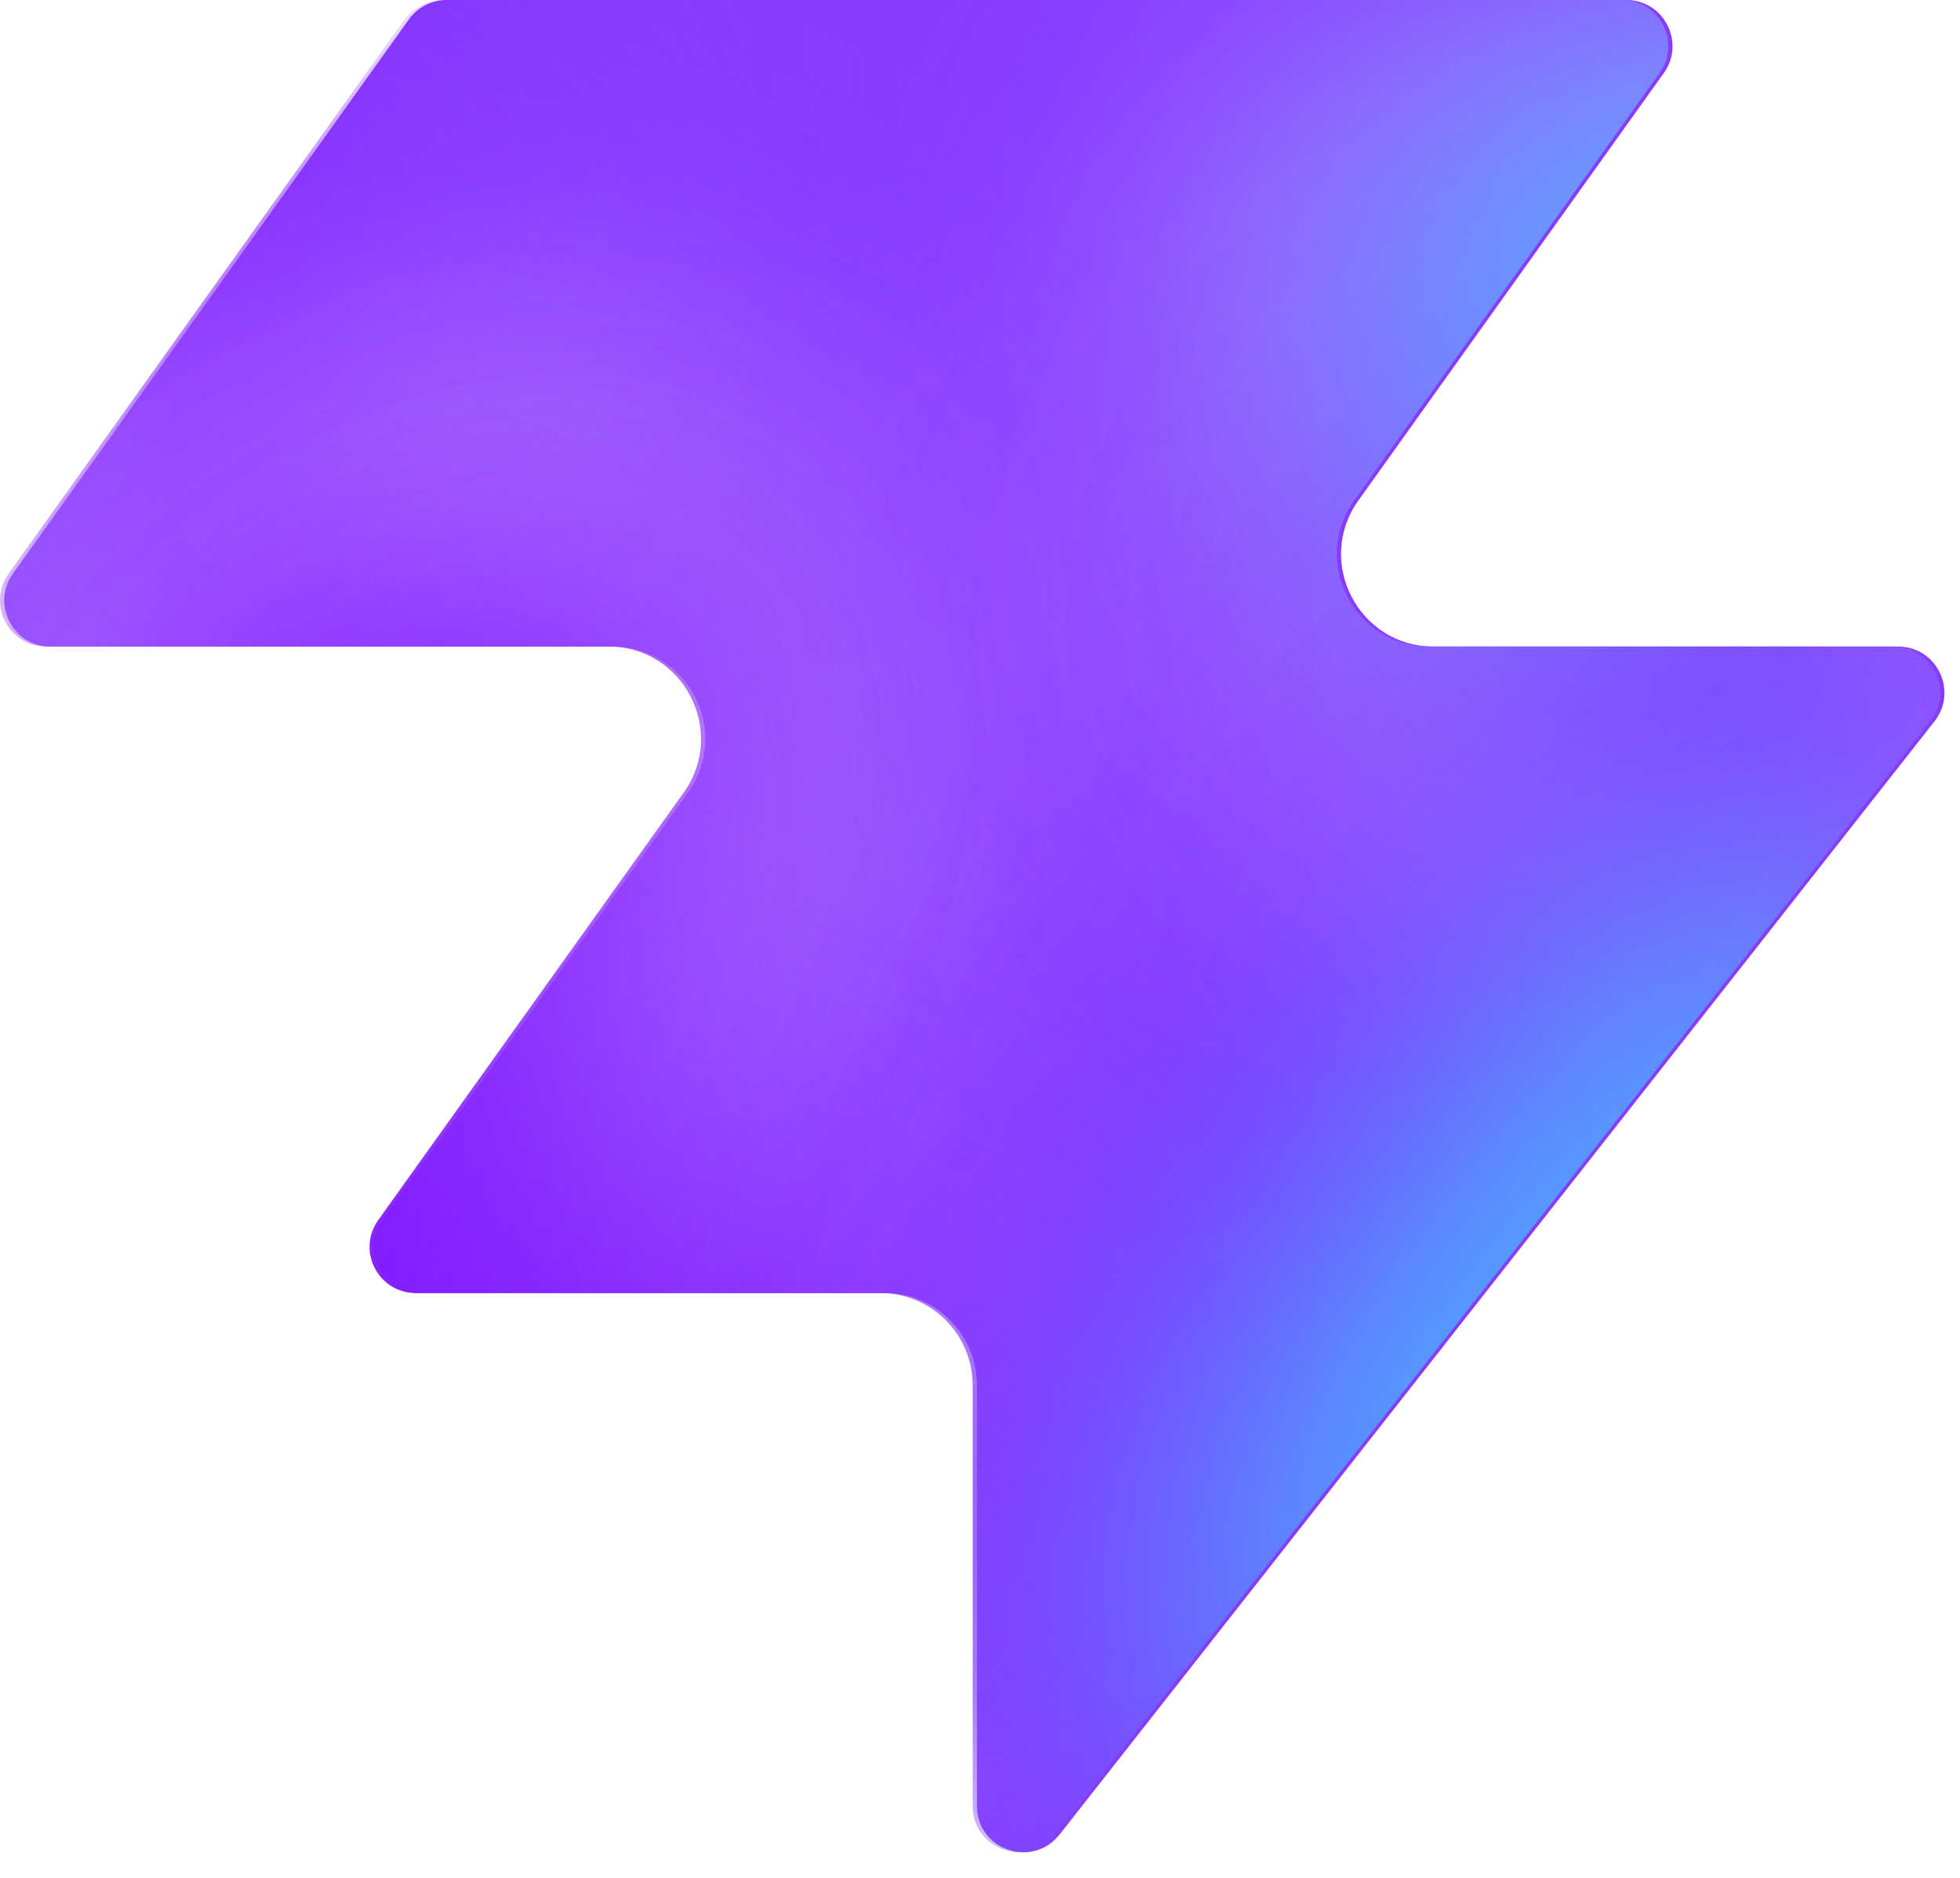
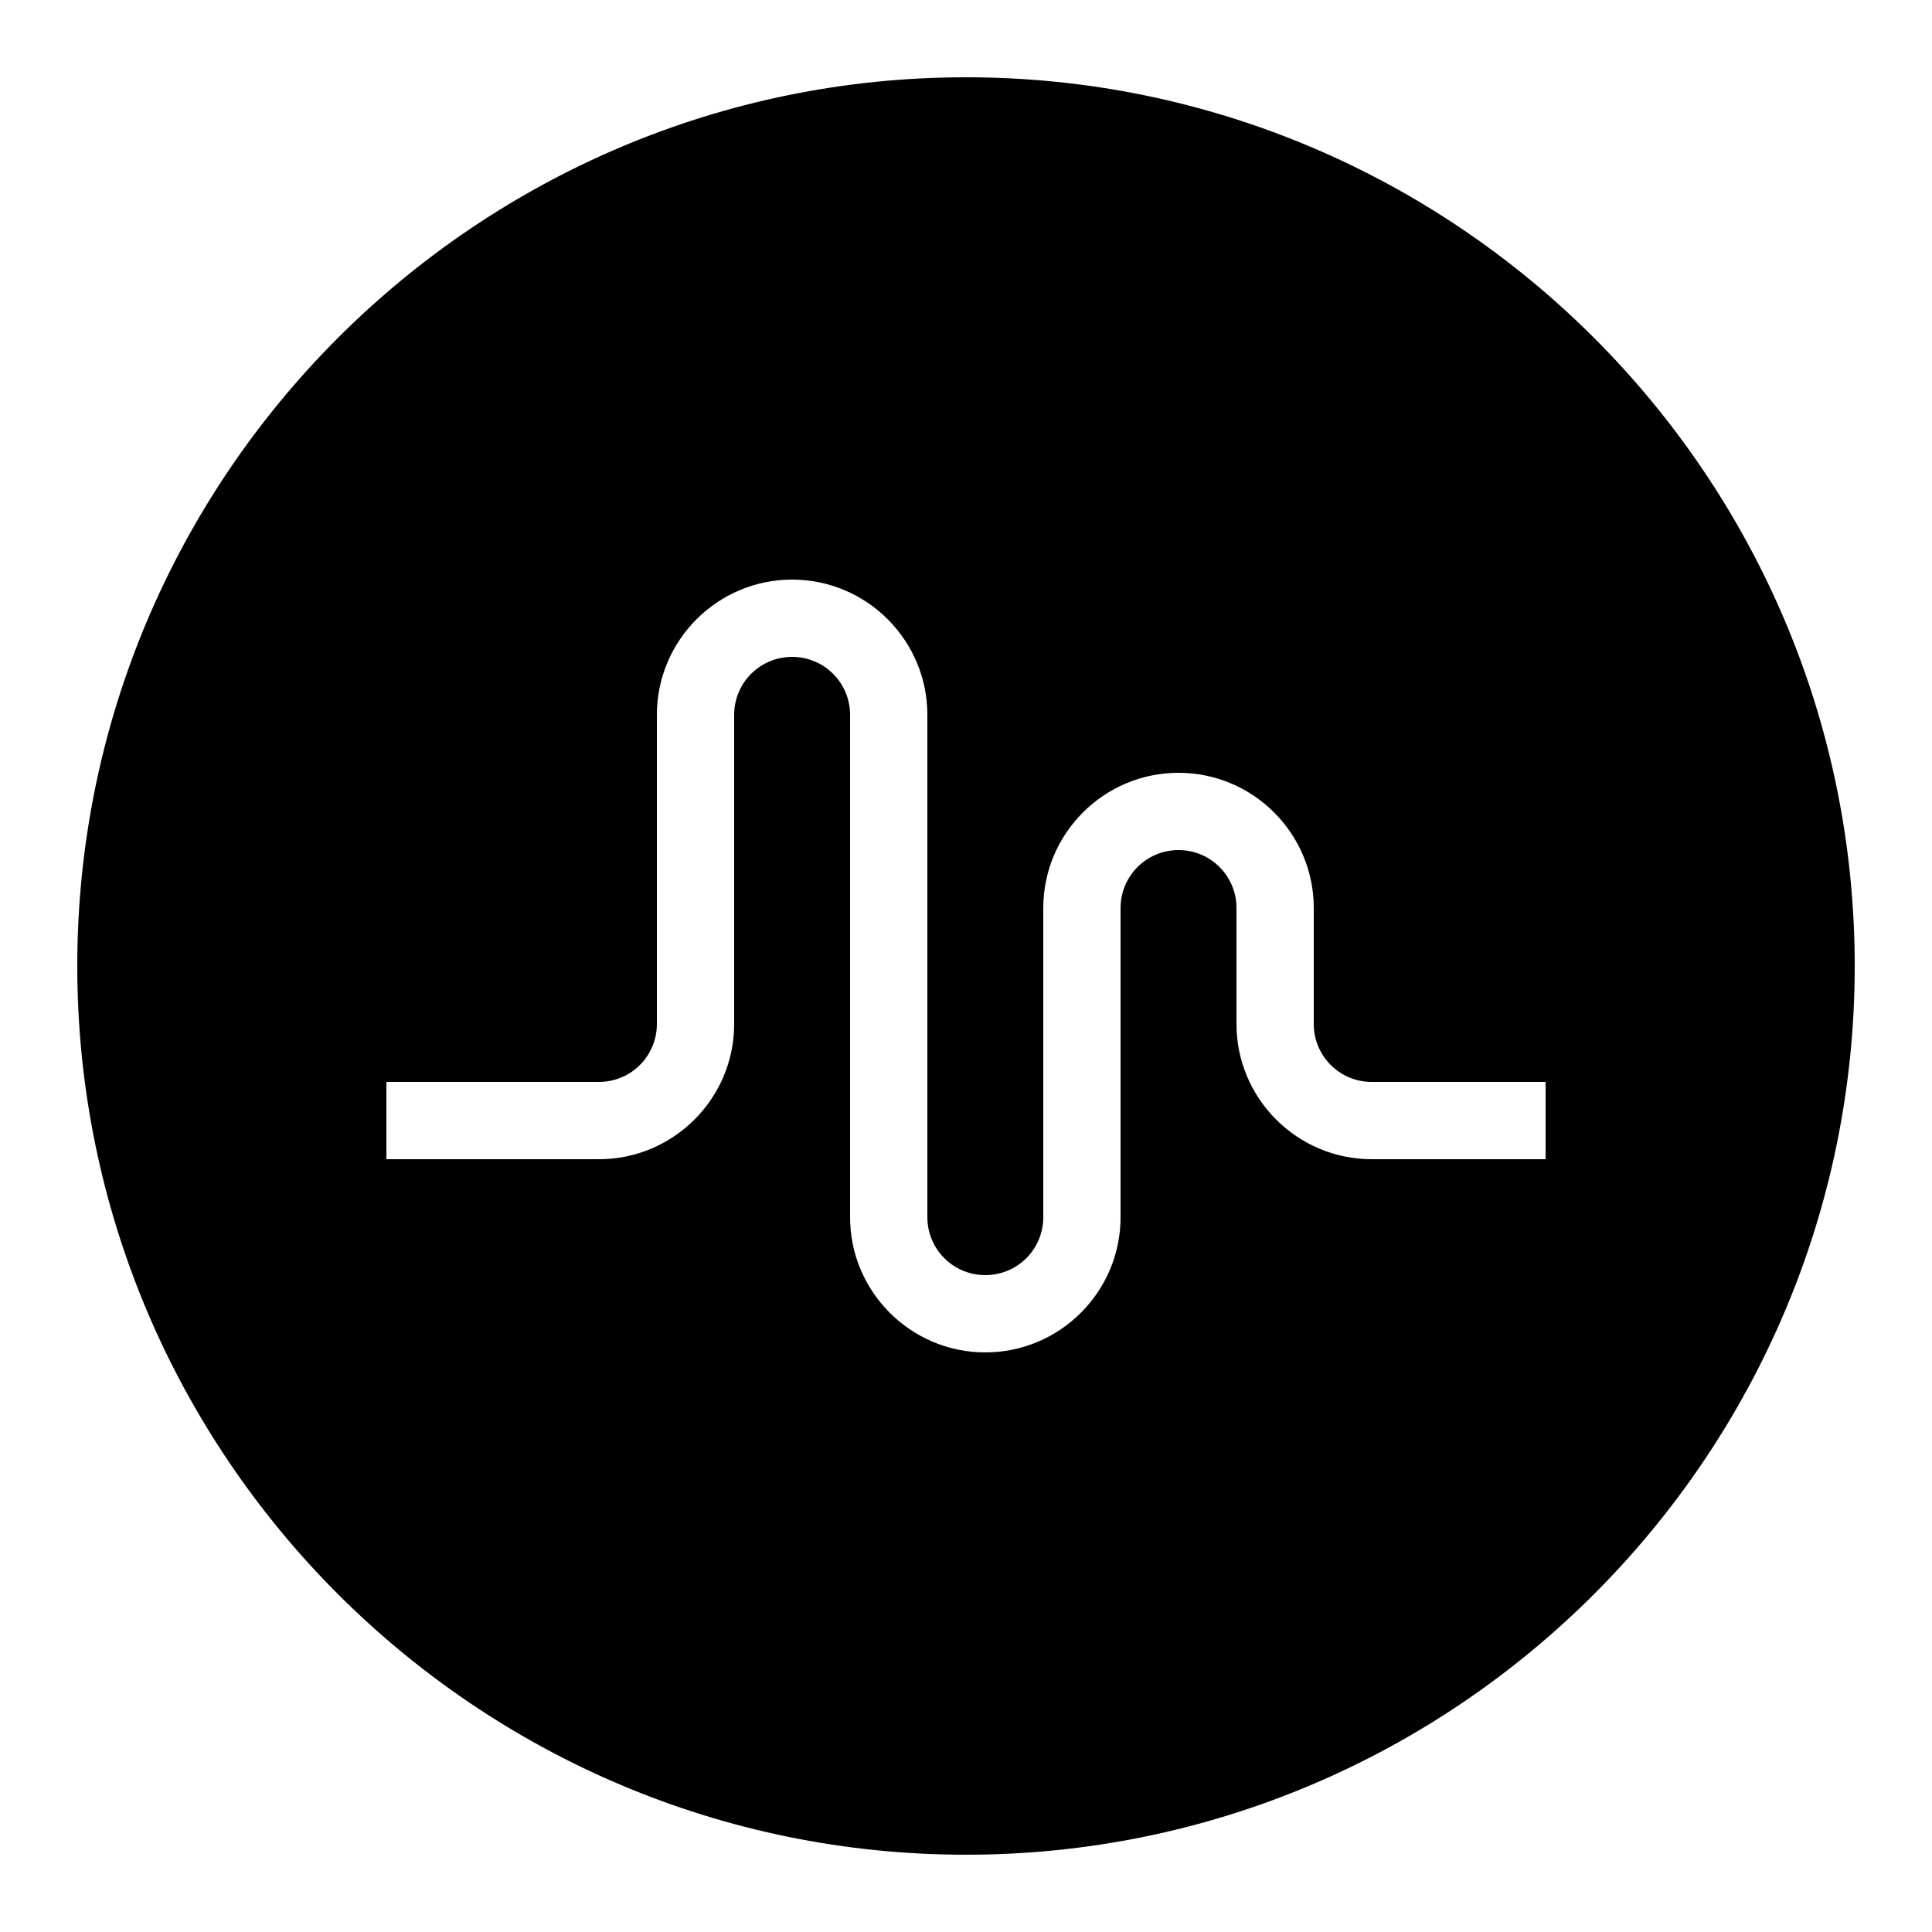
- <svg xmlns="http://www.w3.org/2000/svg" width="48" height="46" fill="none" viewBox="0 0 48 46">
-   <path fill="#863bff" d="M25.946 44.938c-.664.845-2.021.375-2.021-.698V33.937a2.26 2.26 0 0 0-2.262-2.262H10.287c-.92 0-1.456-1.04-.92-1.788l7.48-10.471c1.07-1.497 0-3.578-1.842-3.578H1.237c-.92 0-1.456-1.04-.92-1.788L10.013.474c.214-.297.556-.474.92-.474h28.894c.92 0 1.456 1.04.92 1.788l-7.48 10.471c-1.07 1.498 0 3.579 1.842 3.579h11.377c.943 0 1.473 1.088.89 1.83L25.947 44.94z" style="fill:#863bff;fill:color(display-p3 .525 .23 1);fill-opacity:1" />
-   <mask id="a" width="48" height="46" x="0" y="0" maskUnits="userSpaceOnUse" style="mask-type:alpha">
-     <path fill="#000" d="M25.842 44.938c-.664.844-2.021.375-2.021-.698V33.937a2.26 2.26 0 0 0-2.262-2.262H10.183c-.92 0-1.456-1.04-.92-1.788l7.48-10.471c1.07-1.498 0-3.579-1.842-3.579H1.133c-.92 0-1.456-1.04-.92-1.787L9.91.473c.214-.297.556-.474.92-.474h28.894c.92 0 1.456 1.04.92 1.788l-7.48 10.471c-1.07 1.498 0 3.578 1.842 3.578h11.377c.943 0 1.473 1.088.89 1.832L25.843 44.94z" style="fill:#000;fill-opacity:1" />
-   </mask>
-   <g mask="url(#a)">
-     <g filter="url(#b)">
-       <ellipse cx="5.508" cy="14.704" fill="#ede6ff" rx="5.508" ry="14.704" style="fill:#ede6ff;fill:color(display-p3 .927 .903 1);fill-opacity:1" transform="matrix(.00324 1 1 -.00324 -4.47 31.516)" />
-     </g>
-     <g filter="url(#c)">
-       <ellipse cx="10.399" cy="29.851" fill="#ede6ff" rx="10.399" ry="29.851" style="fill:#ede6ff;fill:color(display-p3 .927 .903 1);fill-opacity:1" transform="matrix(.00324 1 1 -.00324 -39.328 7.883)" />
-     </g>
-     <g filter="url(#d)">
-       <ellipse cx="5.508" cy="30.487" fill="#7e14ff" rx="5.508" ry="30.487" style="fill:#7e14ff;fill:color(display-p3 .492 .077 1);fill-opacity:1" transform="rotate(89.814 -25.913 -14.639)scale(1 -1)" />
-     </g>
-     <g filter="url(#e)">
-       <ellipse cx="5.508" cy="30.599" fill="#7e14ff" rx="5.508" ry="30.599" style="fill:#7e14ff;fill:color(display-p3 .492 .077 1);fill-opacity:1" transform="rotate(89.814 -32.644 -3.334)scale(1 -1)" />
-     </g>
-     <g filter="url(#f)">
-       <ellipse cx="5.508" cy="30.599" fill="#7e14ff" rx="5.508" ry="30.599" style="fill:#7e14ff;fill:color(display-p3 .492 .077 1);fill-opacity:1" transform="matrix(.00324 1 1 -.00324 -34.34 30.47)" />
-     </g>
-     <g filter="url(#g)">
-       <ellipse cx="14.072" cy="22.078" fill="#ede6ff" rx="14.072" ry="22.078" style="fill:#ede6ff;fill:color(display-p3 .927 .903 1);fill-opacity:1" transform="rotate(93.35 24.506 48.493)scale(-1 1)" />
-     </g>
-     <g filter="url(#h)">
-       <ellipse cx="3.47" cy="21.501" fill="#7e14ff" rx="3.47" ry="21.501" style="fill:#7e14ff;fill:color(display-p3 .492 .077 1);fill-opacity:1" transform="rotate(89.009 28.708 47.59)scale(-1 1)" />
-     </g>
-     <g filter="url(#i)">
-       <ellipse cx="3.47" cy="21.501" fill="#7e14ff" rx="3.47" ry="21.501" style="fill:#7e14ff;fill:color(display-p3 .492 .077 1);fill-opacity:1" transform="rotate(89.009 28.708 47.59)scale(-1 1)" />
-     </g>
-     <g filter="url(#j)">
-       <ellipse cx=".387" cy="8.972" fill="#7e14ff" rx="4.407" ry="29.108" style="fill:#7e14ff;fill:color(display-p3 .492 .077 1);fill-opacity:1" transform="rotate(39.51 .387 8.972)" />
-     </g>
-     <g filter="url(#k)">
-       <ellipse cx="47.523" cy="-6.092" fill="#7e14ff" rx="4.407" ry="29.108" style="fill:#7e14ff;fill:color(display-p3 .492 .077 1);fill-opacity:1" transform="rotate(37.892 47.523 -6.092)" />
-     </g>
-     <g filter="url(#l)">
-       <ellipse cx="41.412" cy="6.333" fill="#47bfff" rx="5.971" ry="9.665" style="fill:#47bfff;fill:color(display-p3 .28 .748 1);fill-opacity:1" transform="rotate(37.892 41.412 6.333)" />
-     </g>
-     <g filter="url(#m)">
-       <ellipse cx="-1.879" cy="38.332" fill="#7e14ff" rx="4.407" ry="29.108" style="fill:#7e14ff;fill:color(display-p3 .492 .077 1);fill-opacity:1" transform="rotate(37.892 -1.88 38.332)" />
-     </g>
-     <g filter="url(#n)">
-       <ellipse cx="-1.879" cy="38.332" fill="#7e14ff" rx="4.407" ry="29.108" style="fill:#7e14ff;fill:color(display-p3 .492 .077 1);fill-opacity:1" transform="rotate(37.892 -1.88 38.332)" />
-     </g>
-     <g filter="url(#o)">
-       <ellipse cx="35.651" cy="29.907" fill="#7e14ff" rx="4.407" ry="29.108" style="fill:#7e14ff;fill:color(display-p3 .492 .077 1);fill-opacity:1" transform="rotate(37.892 35.651 29.907)" />
-     </g>
-     <g filter="url(#p)">
-       <ellipse cx="38.418" cy="32.4" fill="#47bfff" rx="5.971" ry="15.297" style="fill:#47bfff;fill:color(display-p3 .28 .748 1);fill-opacity:1" transform="rotate(37.892 38.418 32.4)" />
-     </g>
-   </g>
-   <defs>
-     <filter id="b" width="60.045" height="41.654" x="-19.77" y="16.149" color-interpolation-filters="sRGB" filterUnits="userSpaceOnUse">
-       <feFlood flood-opacity="0" result="BackgroundImageFix" />
-       <feBlend in="SourceGraphic" in2="BackgroundImageFix" result="shape" />
-       <feGaussianBlur result="effect1_foregroundBlur_2002_17158" stdDeviation="7.659" />
-     </filter>
-     <filter id="c" width="90.34" height="51.437" x="-54.613" y="-7.533" color-interpolation-filters="sRGB" filterUnits="userSpaceOnUse">
-       <feFlood flood-opacity="0" result="BackgroundImageFix" />
-       <feBlend in="SourceGraphic" in2="BackgroundImageFix" result="shape" />
-       <feGaussianBlur result="effect1_foregroundBlur_2002_17158" stdDeviation="7.659" />
-     </filter>
-     <filter id="d" width="79.355" height="29.4" x="-49.64" y="2.03" color-interpolation-filters="sRGB" filterUnits="userSpaceOnUse">
-       <feFlood flood-opacity="0" result="BackgroundImageFix" />
-       <feBlend in="SourceGraphic" in2="BackgroundImageFix" result="shape" />
-       <feGaussianBlur result="effect1_foregroundBlur_2002_17158" stdDeviation="4.596" />
-     </filter>
-     <filter id="e" width="79.579" height="29.4" x="-45.045" y="20.029" color-interpolation-filters="sRGB" filterUnits="userSpaceOnUse">
-       <feFlood flood-opacity="0" result="BackgroundImageFix" />
-       <feBlend in="SourceGraphic" in2="BackgroundImageFix" result="shape" />
-       <feGaussianBlur result="effect1_foregroundBlur_2002_17158" stdDeviation="4.596" />
-     </filter>
-     <filter id="f" width="79.579" height="29.4" x="-43.513" y="21.178" color-interpolation-filters="sRGB" filterUnits="userSpaceOnUse">
-       <feFlood flood-opacity="0" result="BackgroundImageFix" />
-       <feBlend in="SourceGraphic" in2="BackgroundImageFix" result="shape" />
-       <feGaussianBlur result="effect1_foregroundBlur_2002_17158" stdDeviation="4.596" />
-     </filter>
-     <filter id="g" width="74.749" height="58.852" x="15.756" y="-17.901" color-interpolation-filters="sRGB" filterUnits="userSpaceOnUse">
-       <feFlood flood-opacity="0" result="BackgroundImageFix" />
-       <feBlend in="SourceGraphic" in2="BackgroundImageFix" result="shape" />
-       <feGaussianBlur result="effect1_foregroundBlur_2002_17158" stdDeviation="7.659" />
-     </filter>
-     <filter id="h" width="61.377" height="25.362" x="23.548" y="2.284" color-interpolation-filters="sRGB" filterUnits="userSpaceOnUse">
-       <feFlood flood-opacity="0" result="BackgroundImageFix" />
-       <feBlend in="SourceGraphic" in2="BackgroundImageFix" result="shape" />
-       <feGaussianBlur result="effect1_foregroundBlur_2002_17158" stdDeviation="4.596" />
-     </filter>
-     <filter id="i" width="61.377" height="25.362" x="23.548" y="2.284" color-interpolation-filters="sRGB" filterUnits="userSpaceOnUse">
-       <feFlood flood-opacity="0" result="BackgroundImageFix" />
-       <feBlend in="SourceGraphic" in2="BackgroundImageFix" result="shape" />
-       <feGaussianBlur result="effect1_foregroundBlur_2002_17158" stdDeviation="4.596" />
-     </filter>
-     <filter id="j" width="56.045" height="63.649" x="-27.636" y="-22.853" color-interpolation-filters="sRGB" filterUnits="userSpaceOnUse">
-       <feFlood flood-opacity="0" result="BackgroundImageFix" />
-       <feBlend in="SourceGraphic" in2="BackgroundImageFix" result="shape" />
-       <feGaussianBlur result="effect1_foregroundBlur_2002_17158" stdDeviation="4.596" />
-     </filter>
-     <filter id="k" width="54.814" height="64.646" x="20.116" y="-38.415" color-interpolation-filters="sRGB" filterUnits="userSpaceOnUse">
-       <feFlood flood-opacity="0" result="BackgroundImageFix" />
-       <feBlend in="SourceGraphic" in2="BackgroundImageFix" result="shape" />
-       <feGaussianBlur result="effect1_foregroundBlur_2002_17158" stdDeviation="4.596" />
-     </filter>
-     <filter id="l" width="33.541" height="35.313" x="24.641" y="-11.323" color-interpolation-filters="sRGB" filterUnits="userSpaceOnUse">
-       <feFlood flood-opacity="0" result="BackgroundImageFix" />
-       <feBlend in="SourceGraphic" in2="BackgroundImageFix" result="shape" />
-       <feGaussianBlur result="effect1_foregroundBlur_2002_17158" stdDeviation="4.596" />
-     </filter>
-     <filter id="m" width="54.814" height="64.646" x="-29.286" y="6.009" color-interpolation-filters="sRGB" filterUnits="userSpaceOnUse">
-       <feFlood flood-opacity="0" result="BackgroundImageFix" />
-       <feBlend in="SourceGraphic" in2="BackgroundImageFix" result="shape" />
-       <feGaussianBlur result="effect1_foregroundBlur_2002_17158" stdDeviation="4.596" />
-     </filter>
-     <filter id="n" width="54.814" height="64.646" x="-29.286" y="6.009" color-interpolation-filters="sRGB" filterUnits="userSpaceOnUse">
-       <feFlood flood-opacity="0" result="BackgroundImageFix" />
-       <feBlend in="SourceGraphic" in2="BackgroundImageFix" result="shape" />
-       <feGaussianBlur result="effect1_foregroundBlur_2002_17158" stdDeviation="4.596" />
-     </filter>
-     <filter id="o" width="54.814" height="64.646" x="8.244" y="-2.416" color-interpolation-filters="sRGB" filterUnits="userSpaceOnUse">
-       <feFlood flood-opacity="0" result="BackgroundImageFix" />
-       <feBlend in="SourceGraphic" in2="BackgroundImageFix" result="shape" />
-       <feGaussianBlur result="effect1_foregroundBlur_2002_17158" stdDeviation="4.596" />
-     </filter>
-     <filter id="p" width="39.409" height="43.623" x="18.713" y="10.588" color-interpolation-filters="sRGB" filterUnits="userSpaceOnUse">
-       <feFlood flood-opacity="0" result="BackgroundImageFix" />
-       <feBlend in="SourceGraphic" in2="BackgroundImageFix" result="shape" />
-       <feGaussianBlur result="effect1_foregroundBlur_2002_17158" stdDeviation="4.596" />
-     </filter>
-   </defs>
+ <svg xmlns="http://www.w3.org/2000/svg" viewBox="0 0 50 50" width="50px" height="50px">
+   <path d="M25,2C12.32,2,2,12.32,2,25s10.32,23,23,23s23-10.32,23-23S37.68,2,25,2z M40,30h-4.5c-1.93,0-3.5-1.57-3.5-3.5v-3 c0-0.83-0.67-1.5-1.5-1.5S29,22.67,29,23.5v8c0,1.93-1.57,3.5-3.5,3.5S22,33.43,22,31.5v-13c0-0.83-0.67-1.5-1.5-1.5 S19,17.67,19,18.5v8c0,1.93-1.57,3.5-3.5,3.5H10v-2h5.5c0.83,0,1.5-0.67,1.5-1.5v-8c0-1.93,1.57-3.5,3.5-3.5s3.5,1.57,3.5,3.5v13 c0,0.83,0.67,1.5,1.5,1.5s1.5-0.67,1.5-1.5v-8c0-1.93,1.57-3.5,3.5-3.5s3.5,1.57,3.5,3.5v3c0,0.83,0.67,1.5,1.5,1.5H40V30z" />
</svg>
